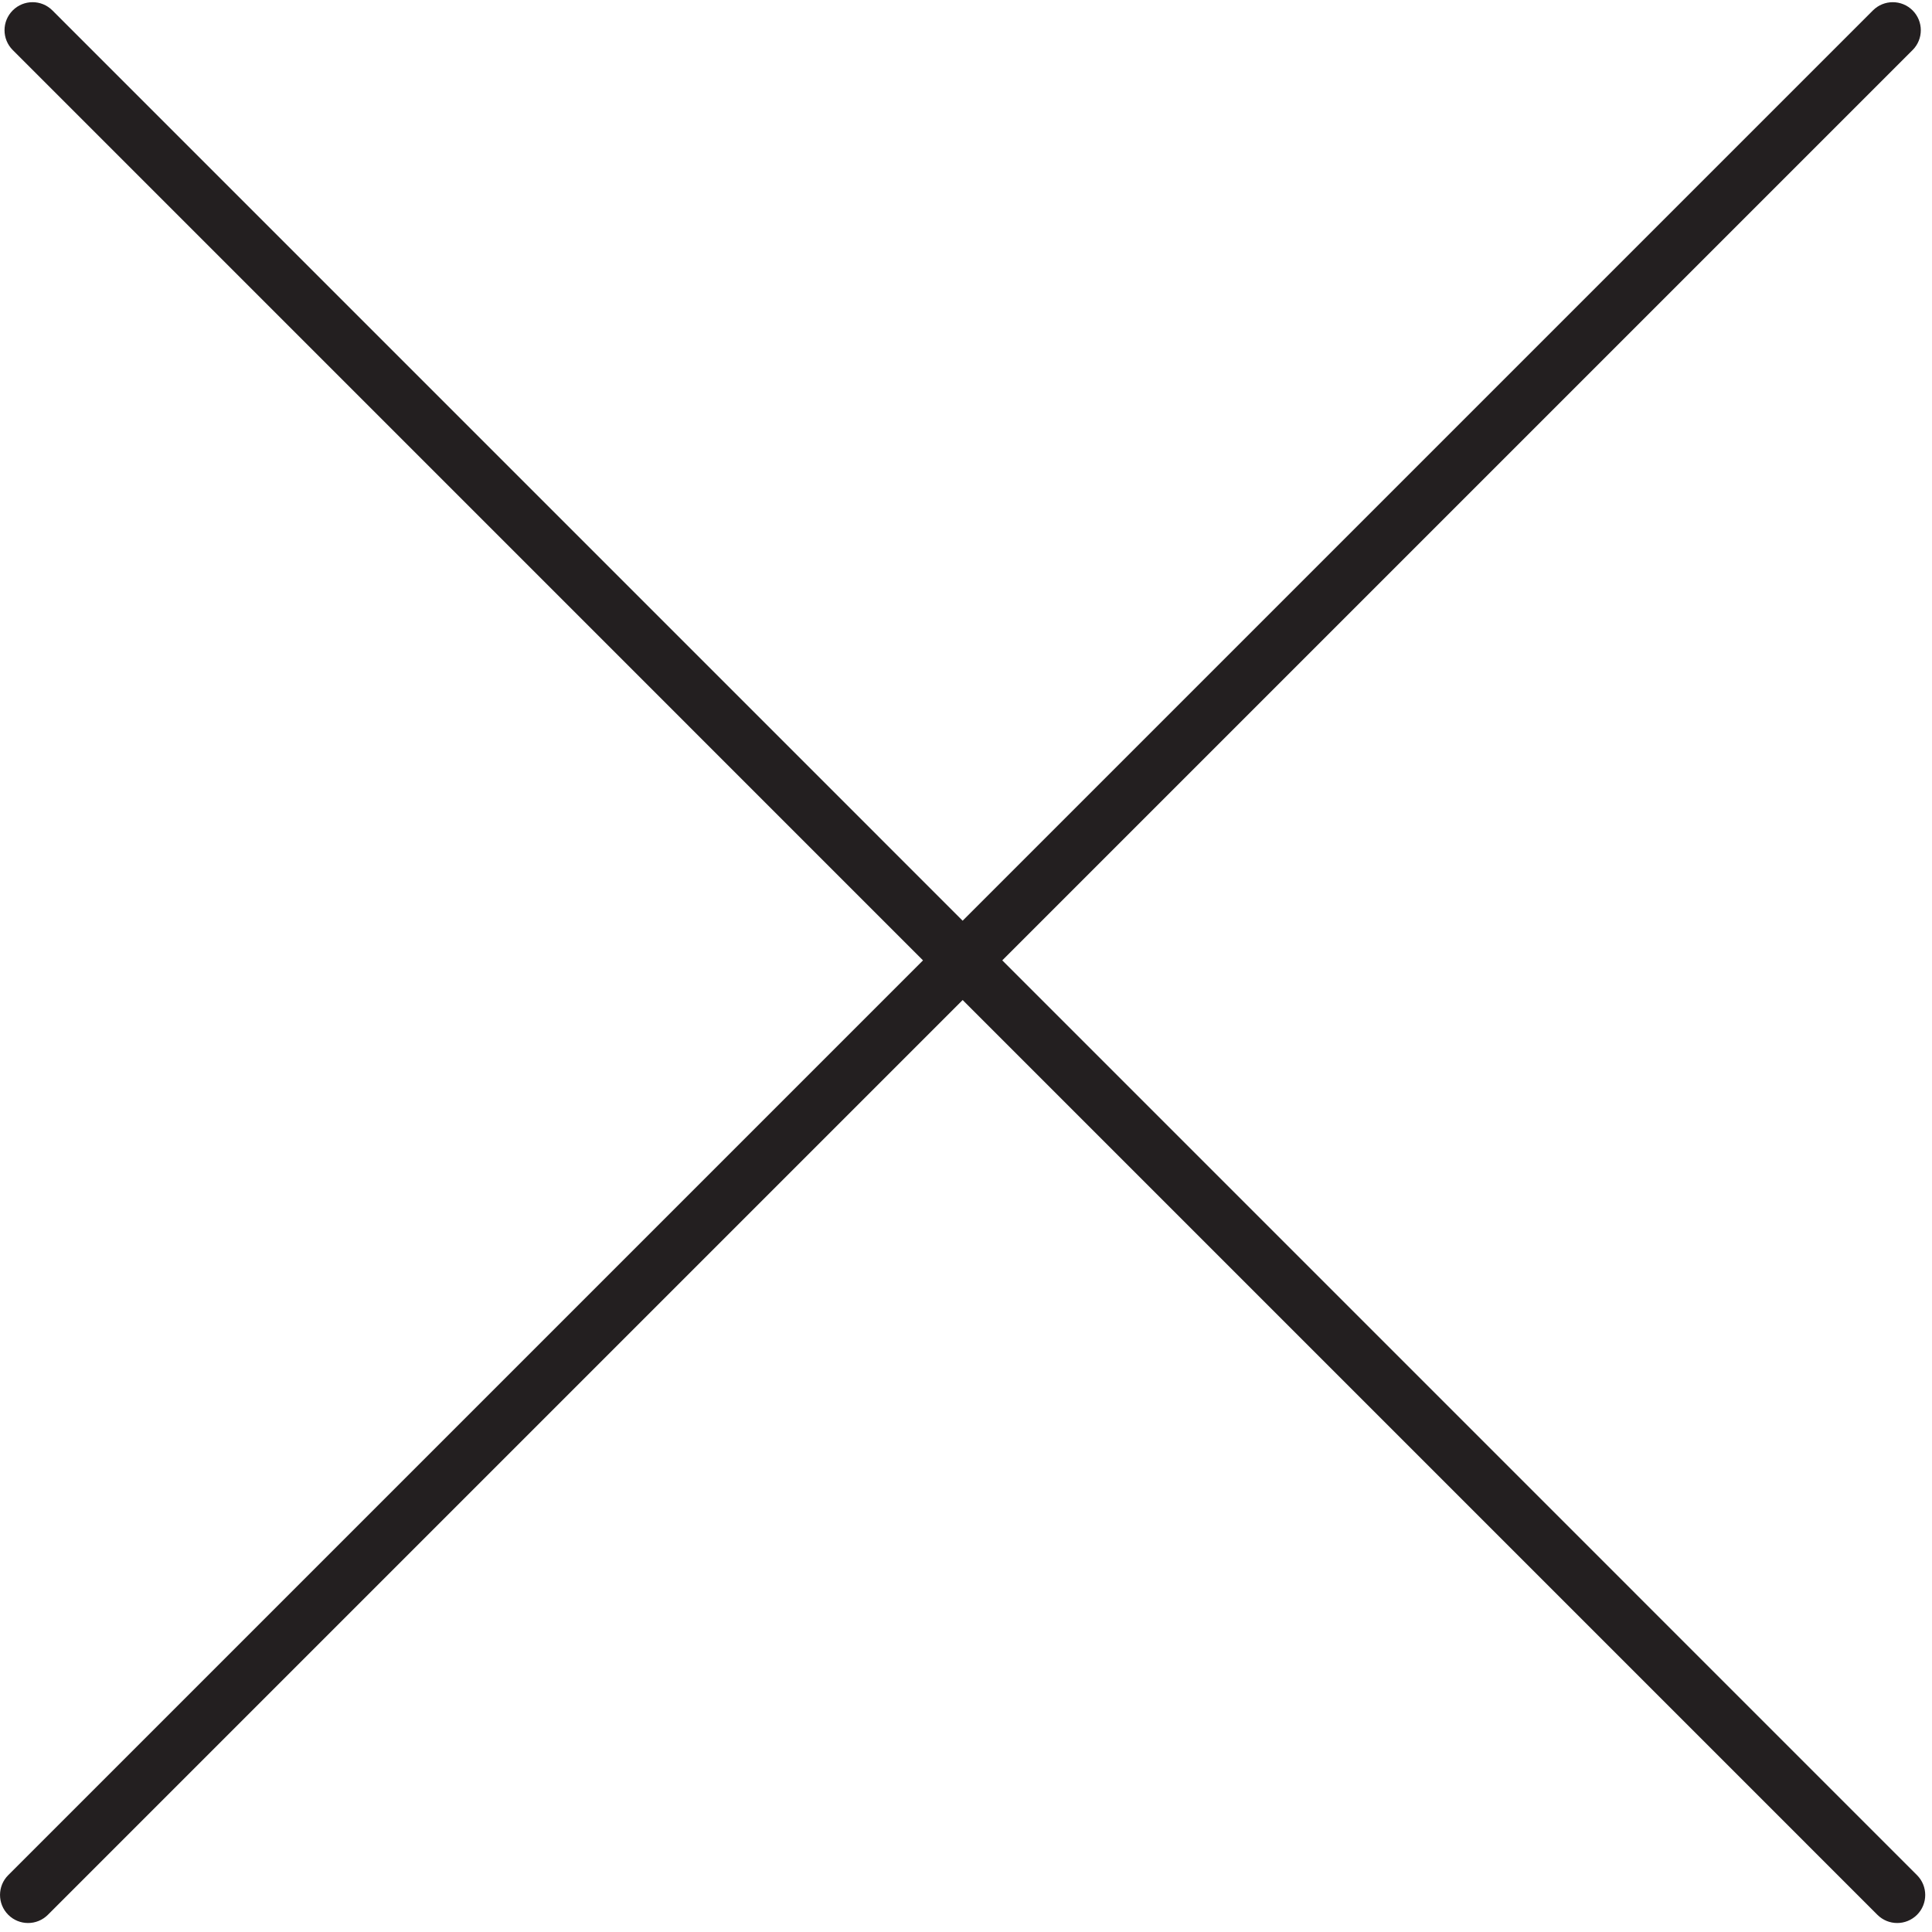
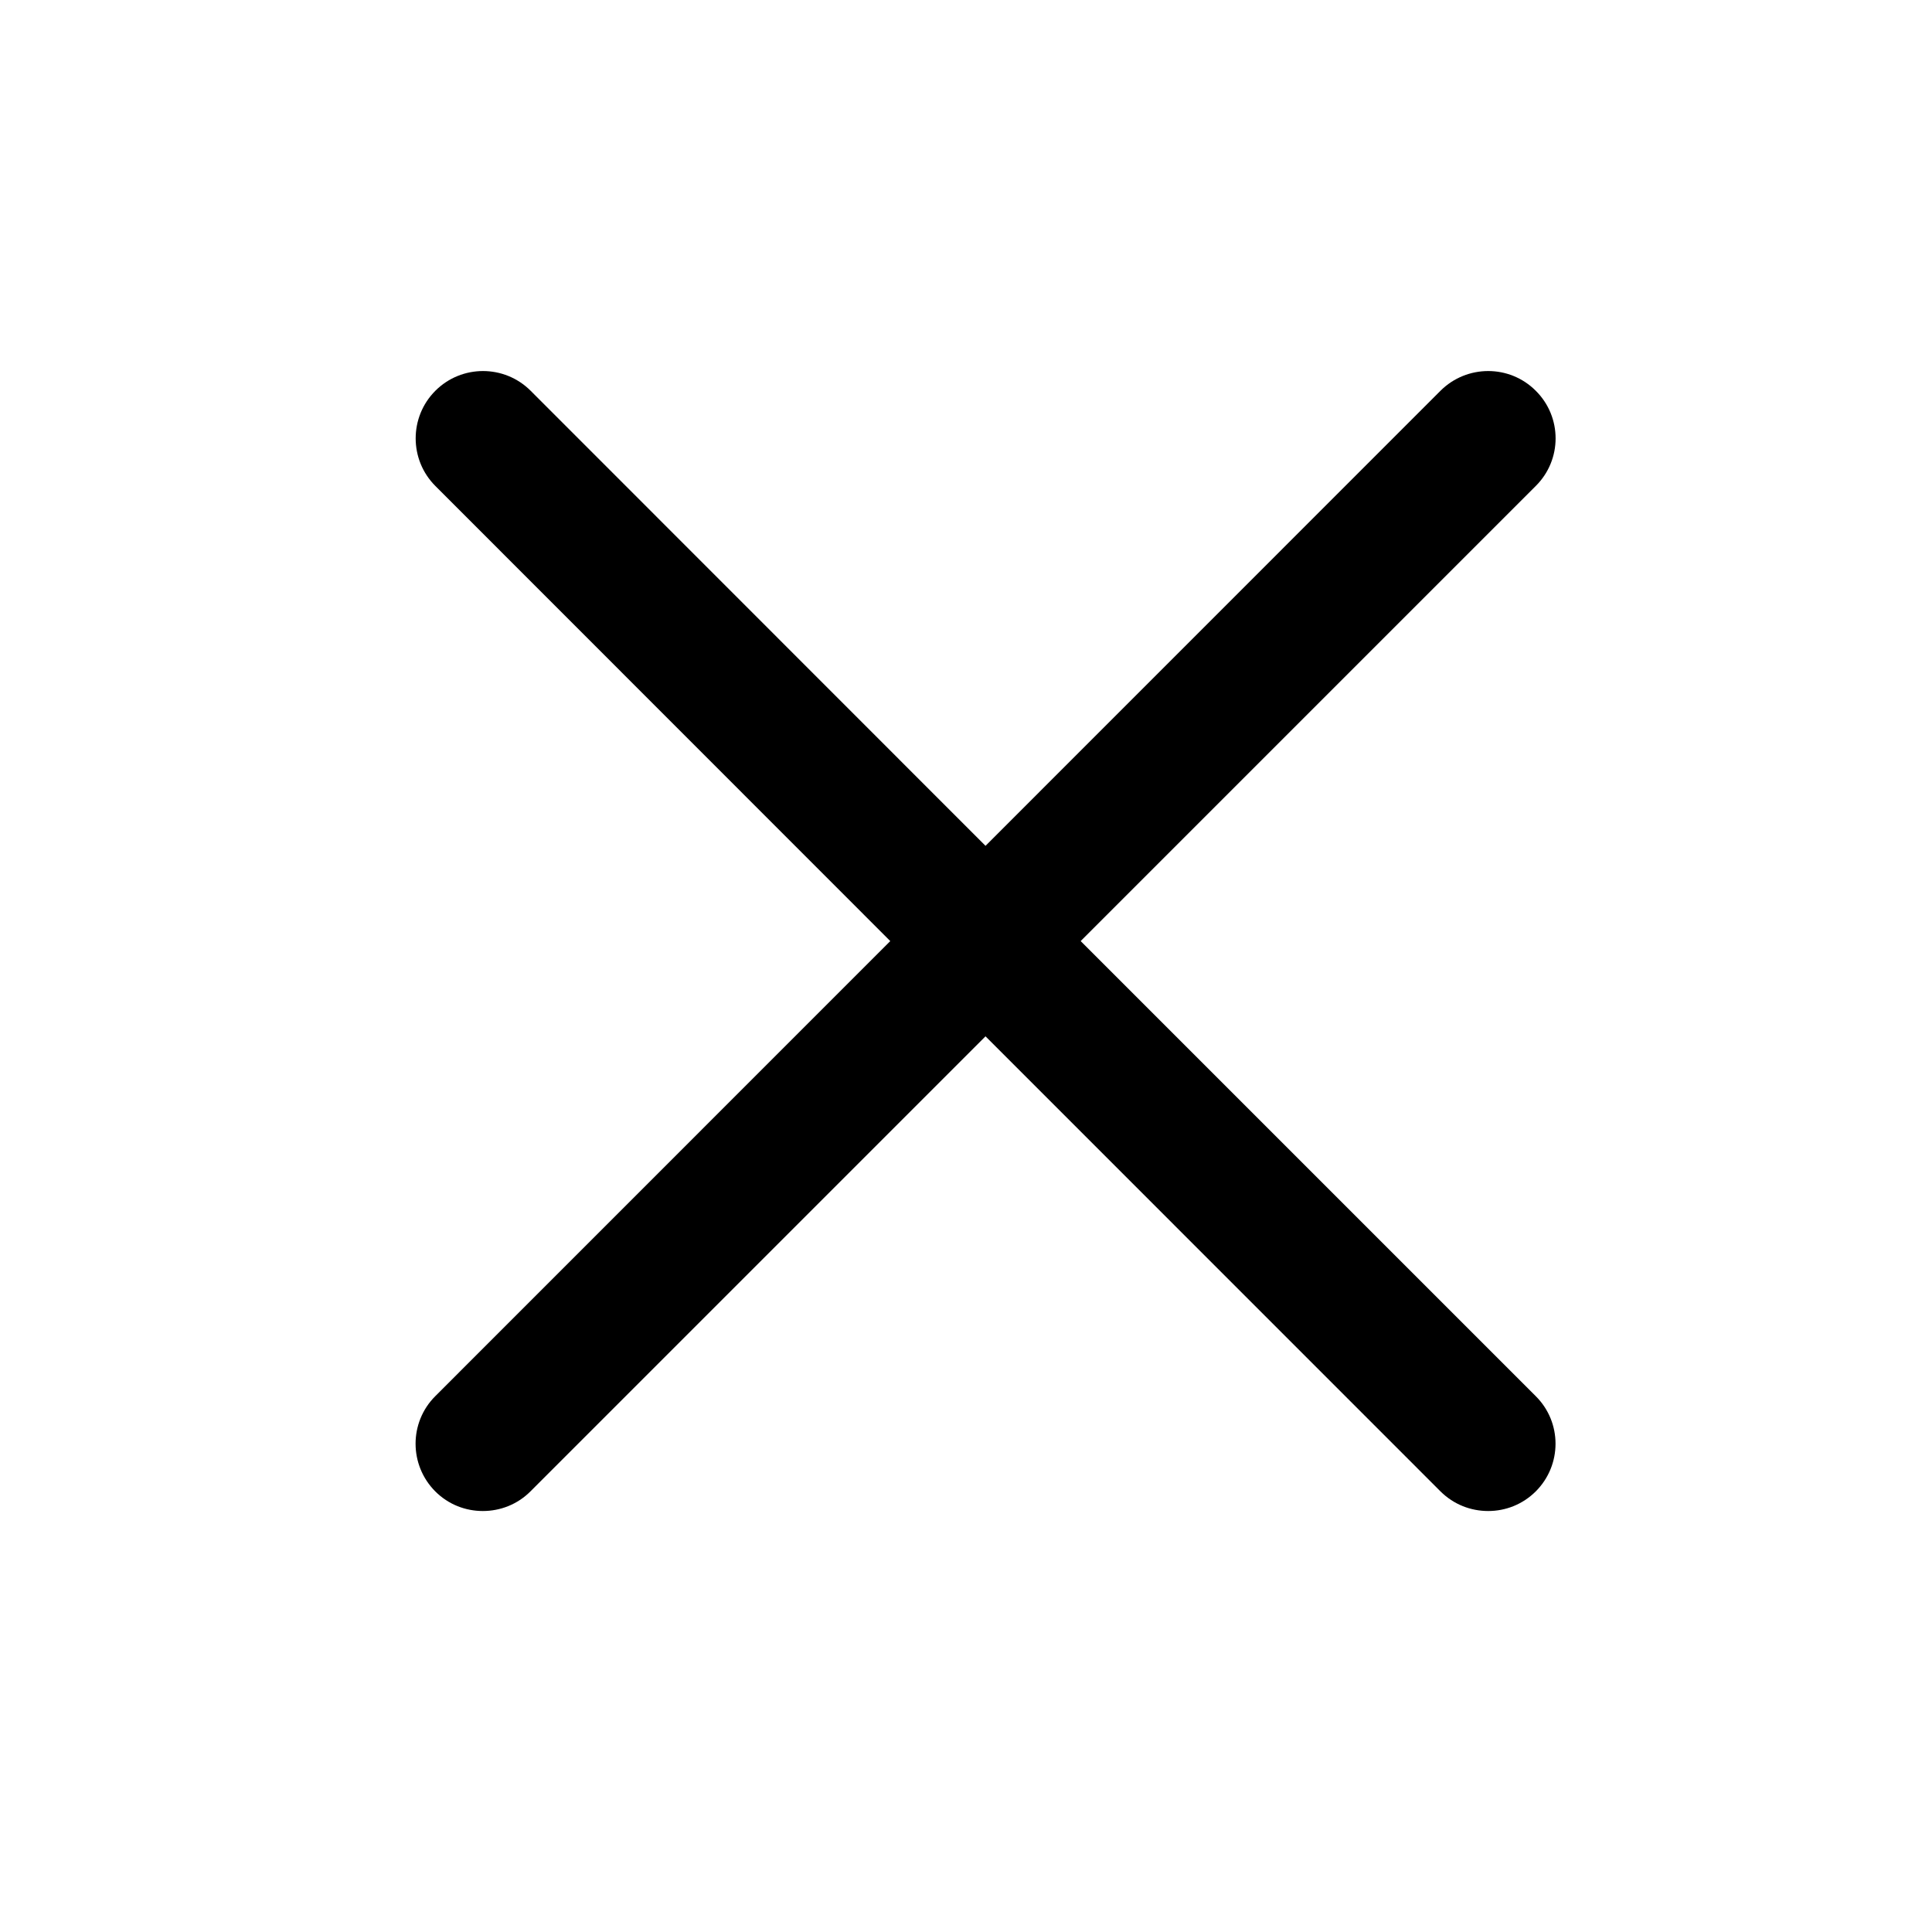
- <svg xmlns="http://www.w3.org/2000/svg" version="1.1" id="Layer_1" x="0px" y="0px" width="42" height="42" viewBox="0 0 100.353 100.353" xml:space="preserve">
-   <path style="fill:#231F20;" d="M99.574,97.399L52.061,49.884L99.345,2.6c0.569-0.568,0.569-1.491,0-2.06  c-0.569-0.568-1.49-0.568-2.059,0L50.002,47.824L2.721,0.54c-0.569-0.569-1.49-0.568-2.059,0c-0.569,0.569-0.569,1.491,0,2.06  l47.281,47.284L0.428,97.399c-0.569,0.569-0.569,1.491,0,2.06c0.284,0.284,0.657,0.427,1.03,0.427s0.745-0.143,1.03-0.427  l47.515-47.515l47.513,47.515c0.284,0.284,0.657,0.427,1.03,0.427s0.745-0.143,1.03-0.427  C100.143,98.89,100.143,97.968,99.574,97.399z" />
+ <svg class="svg-icon" viewBox="0 0 20 20">
+   <path fill="black" d="M15.898,4.045c-0.271-0.272-0.713-0.272-0.986,0l-4.71,4.711L5.493,4.045c-0.272-0.272-0.714-0.272-0.986,0s-0.272,0.714,0,0.986l4.709,4.711l-4.71,4.711c-0.272,0.271-0.272,0.713,0,0.986c0.136,0.136,0.314,0.203,0.492,0.203c0.179,0,0.357-0.067,0.493-0.203l4.711-4.711l4.71,4.711c0.137,0.136,0.314,0.203,0.494,0.203c0.178,0,0.355-0.067,0.492-0.203c0.273-0.273,0.273-0.715,0-0.986l-4.711-4.711l4.711-4.711C16.172,4.759,16.172,4.317,15.898,4.045z" />
</svg>
